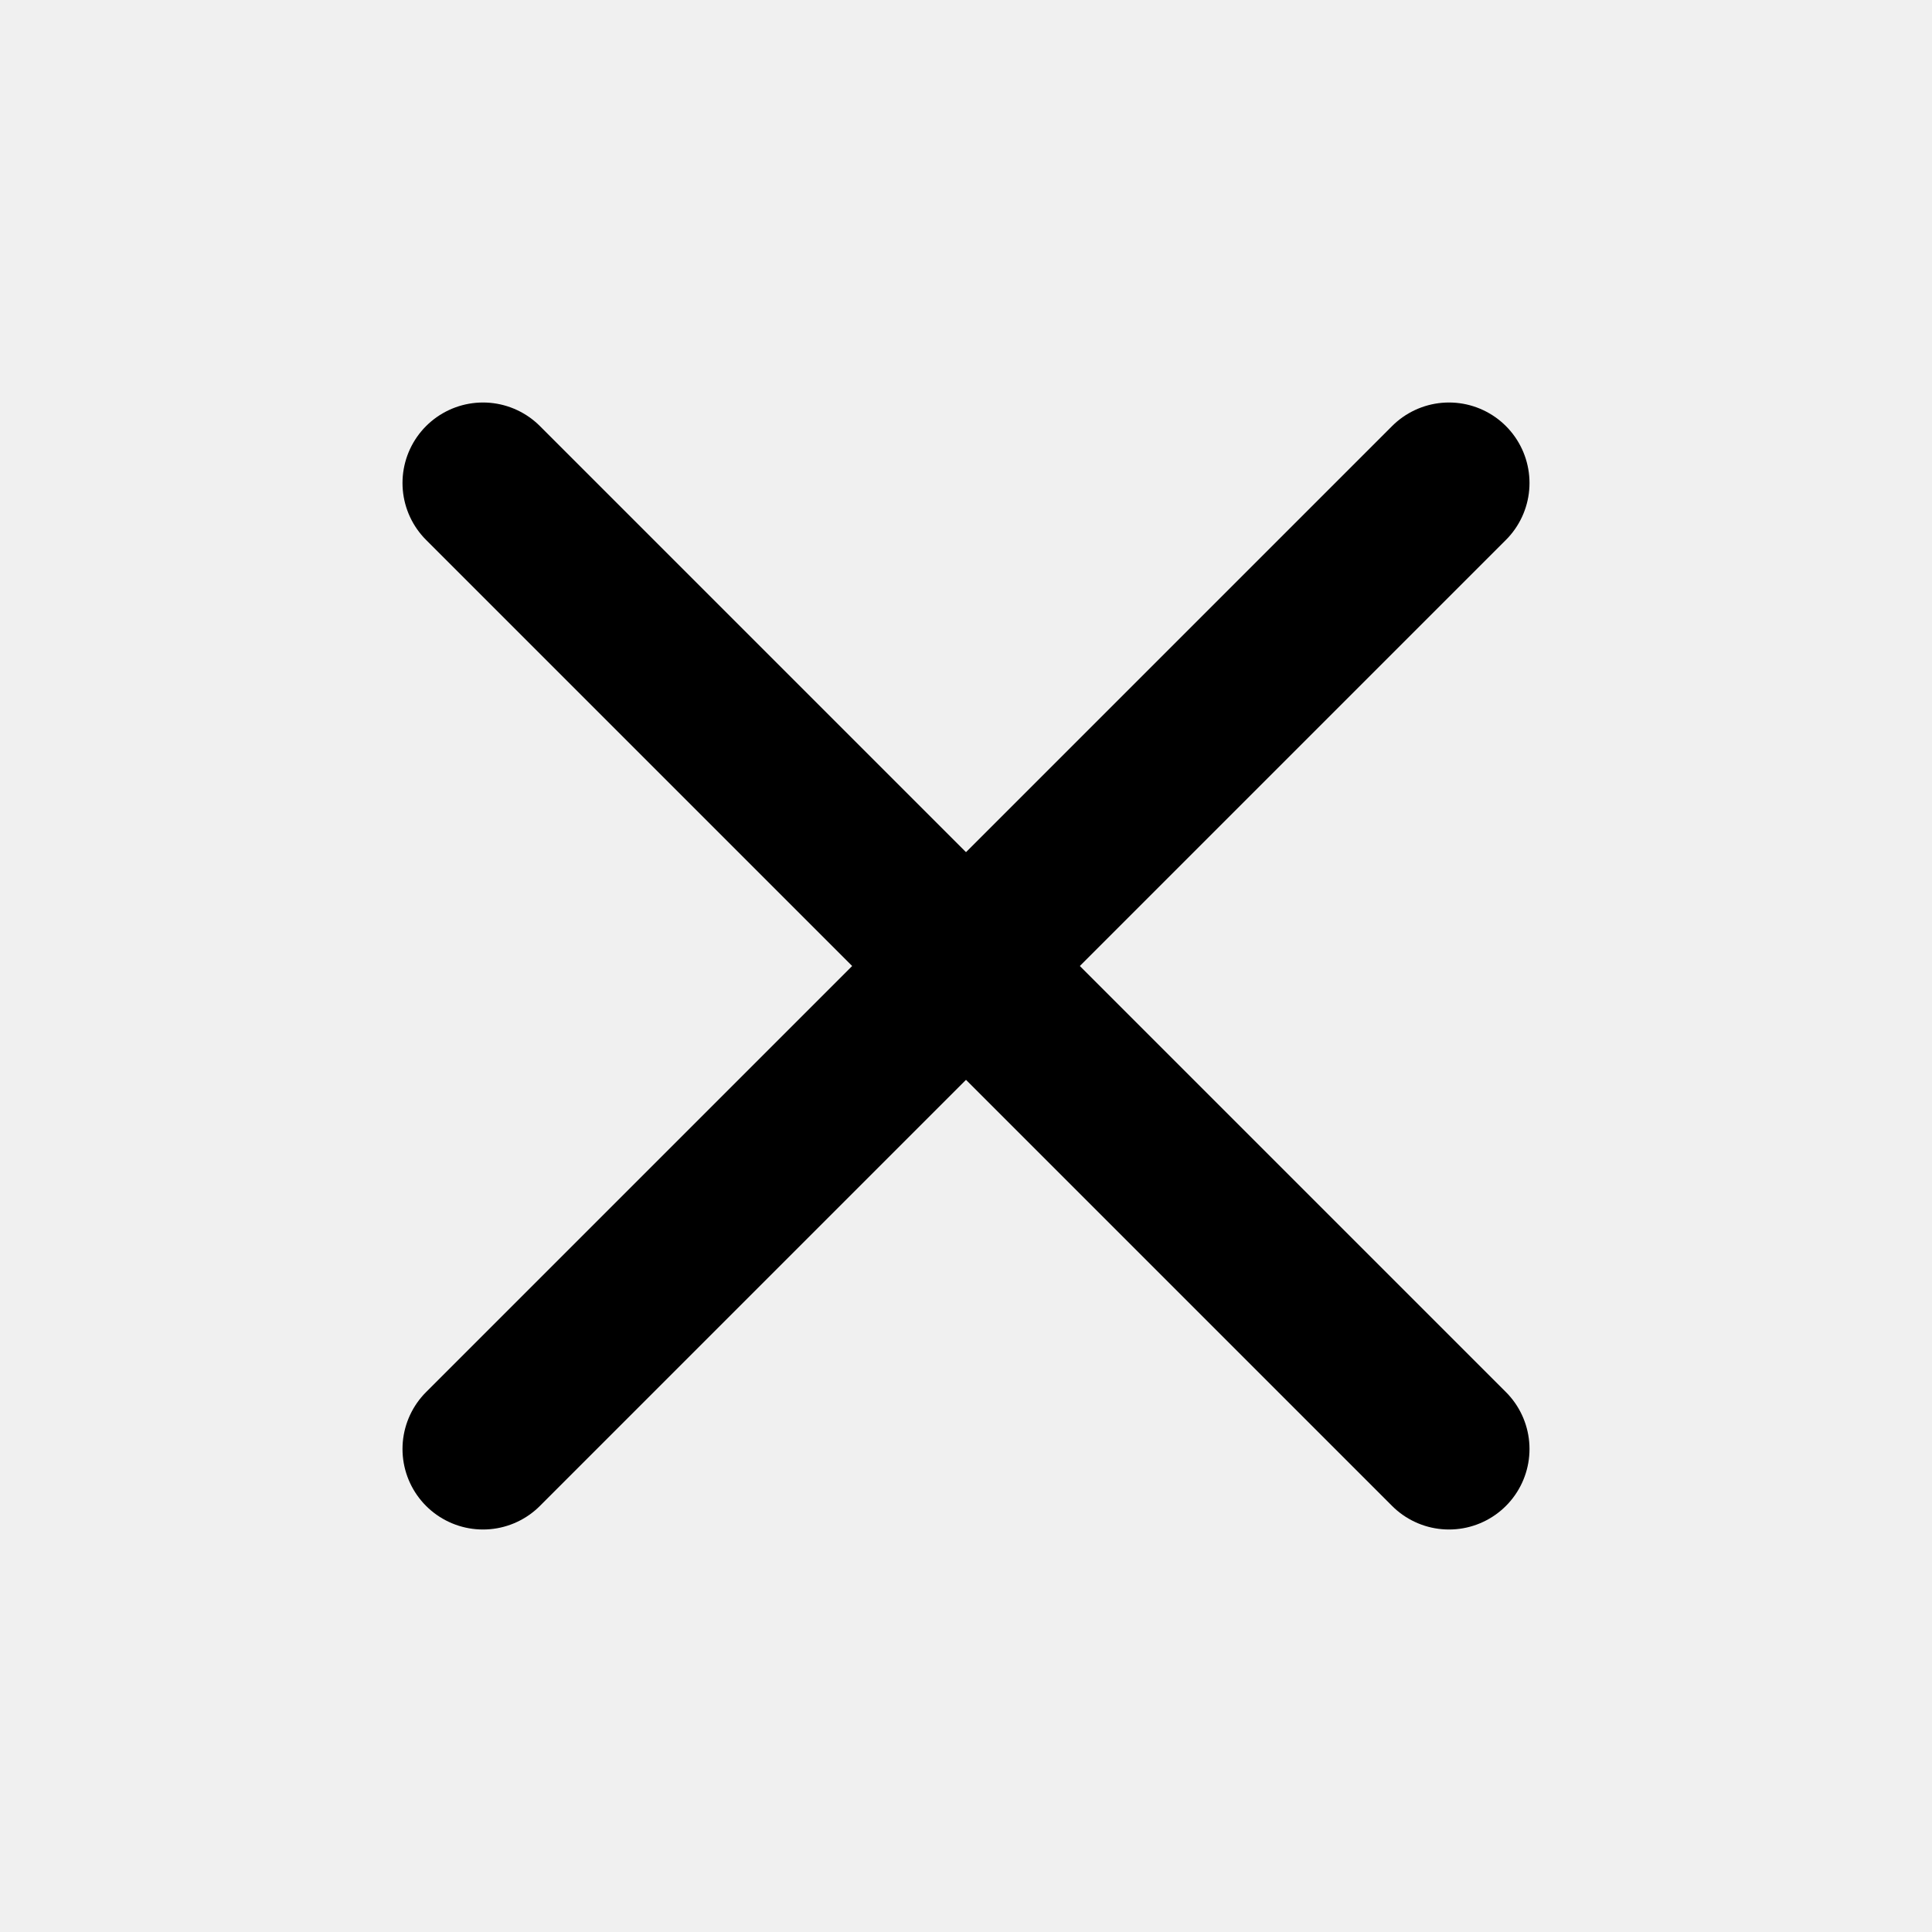
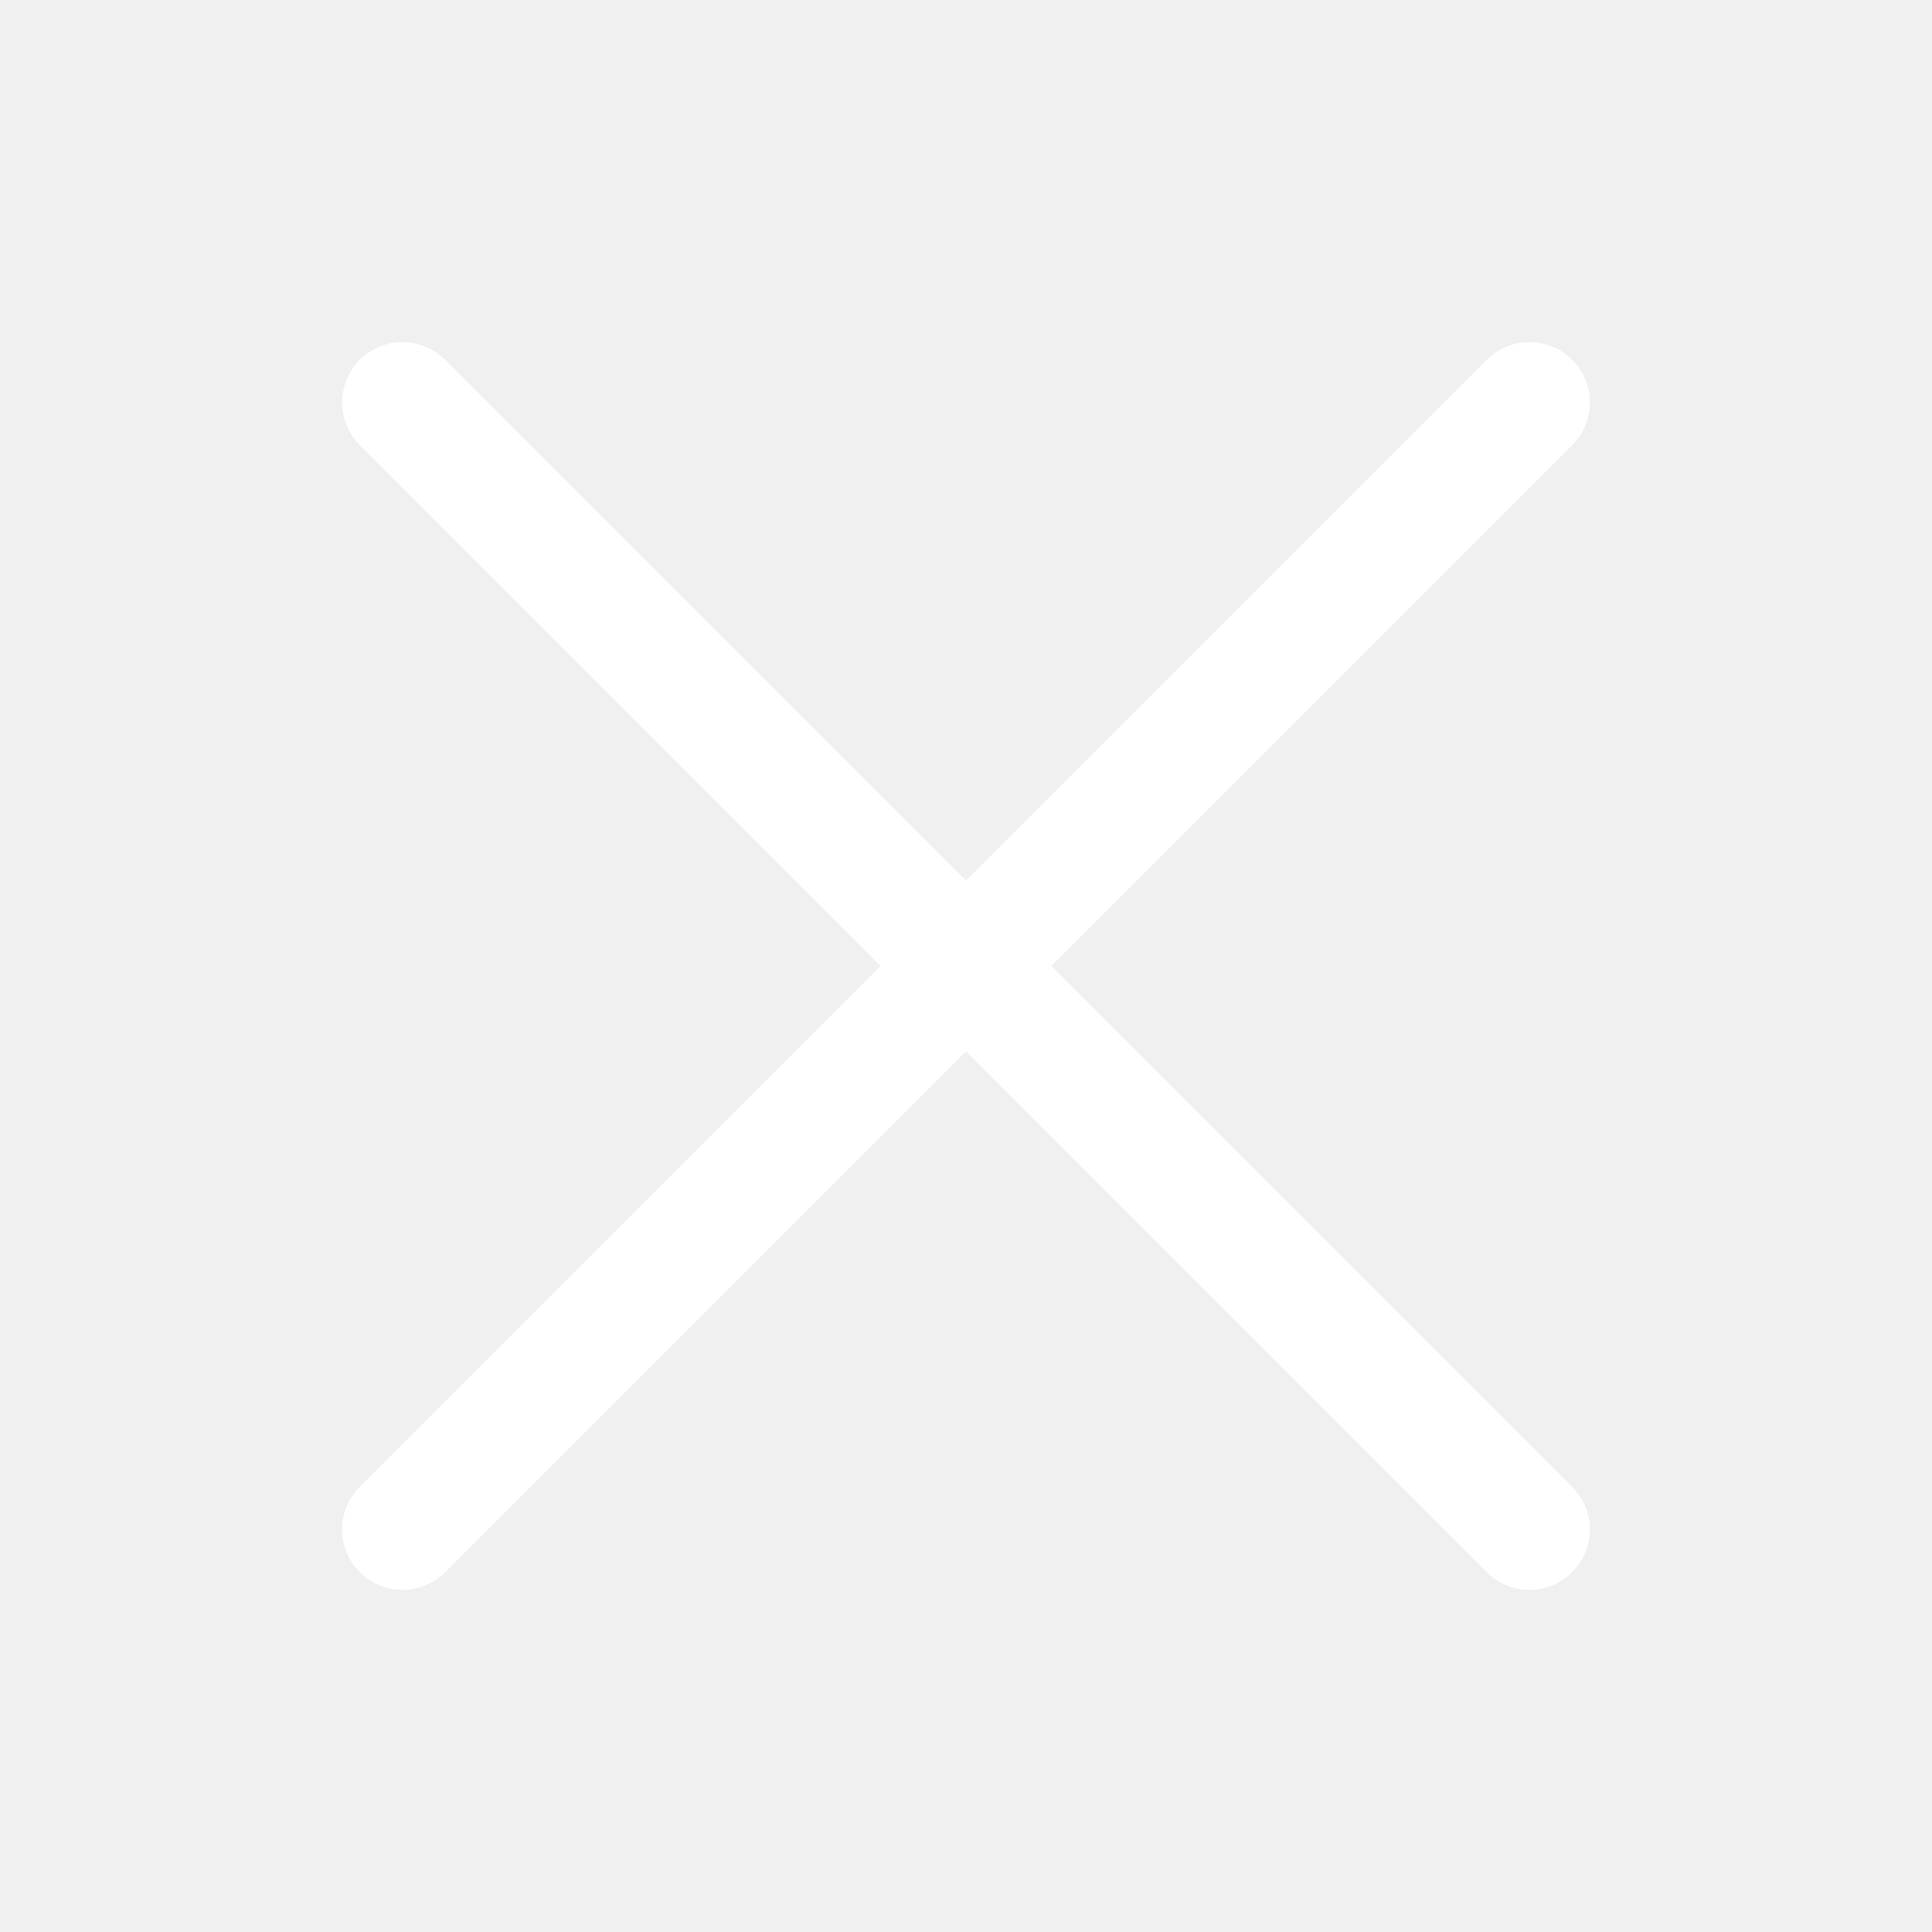
- <svg xmlns="http://www.w3.org/2000/svg" viewBox="0 0 24 24" width="24" height="24" fill="none" stroke="currentColor" stroke-width="2" stroke-linecap="round" stroke-linejoin="round" class="close-icon">
-   <line x1="18" y1="6" x2="6" y2="18" />
-   <line x1="6" y1="6" x2="18" y2="18" />
+ <svg xmlns="http://www.w3.org/2000/svg" width="24" height="24" viewBox="0 0 24 24" fill="none">
+   <path d="M19 5L5 19M5 5L19 19" stroke="white" stroke-width="1.5" stroke-linecap="round" stroke-linejoin="round" />
</svg>
